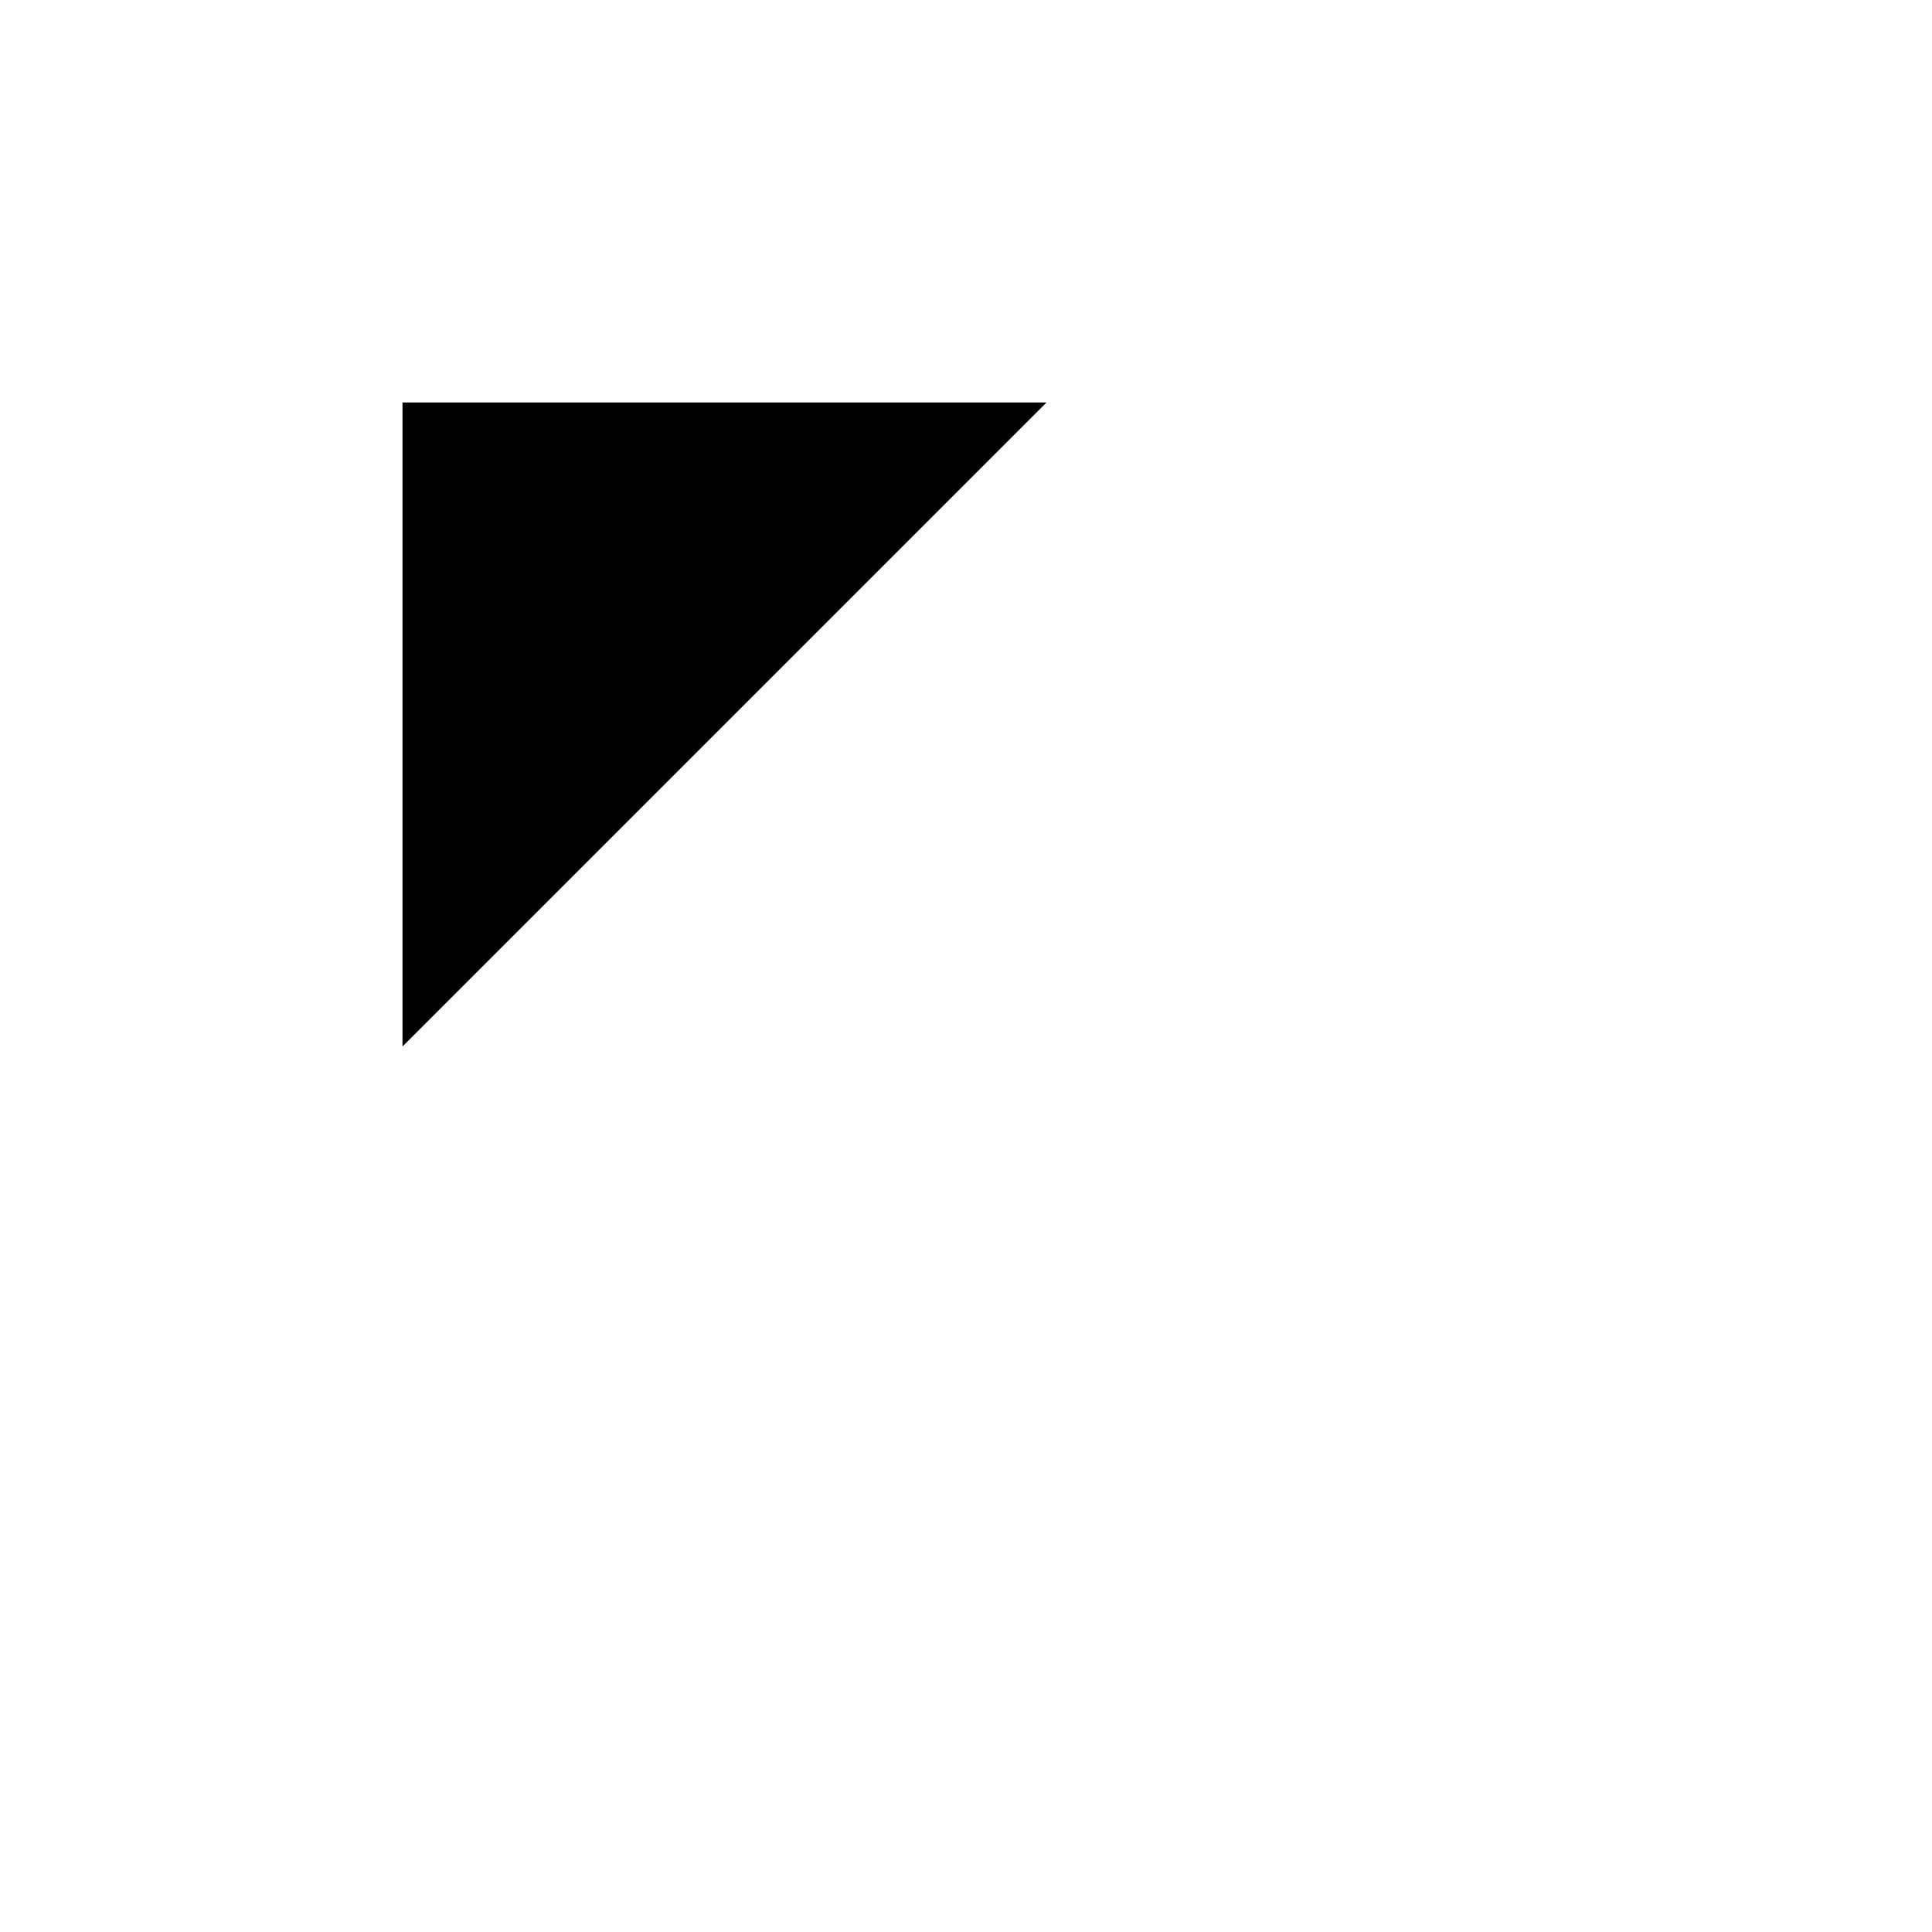
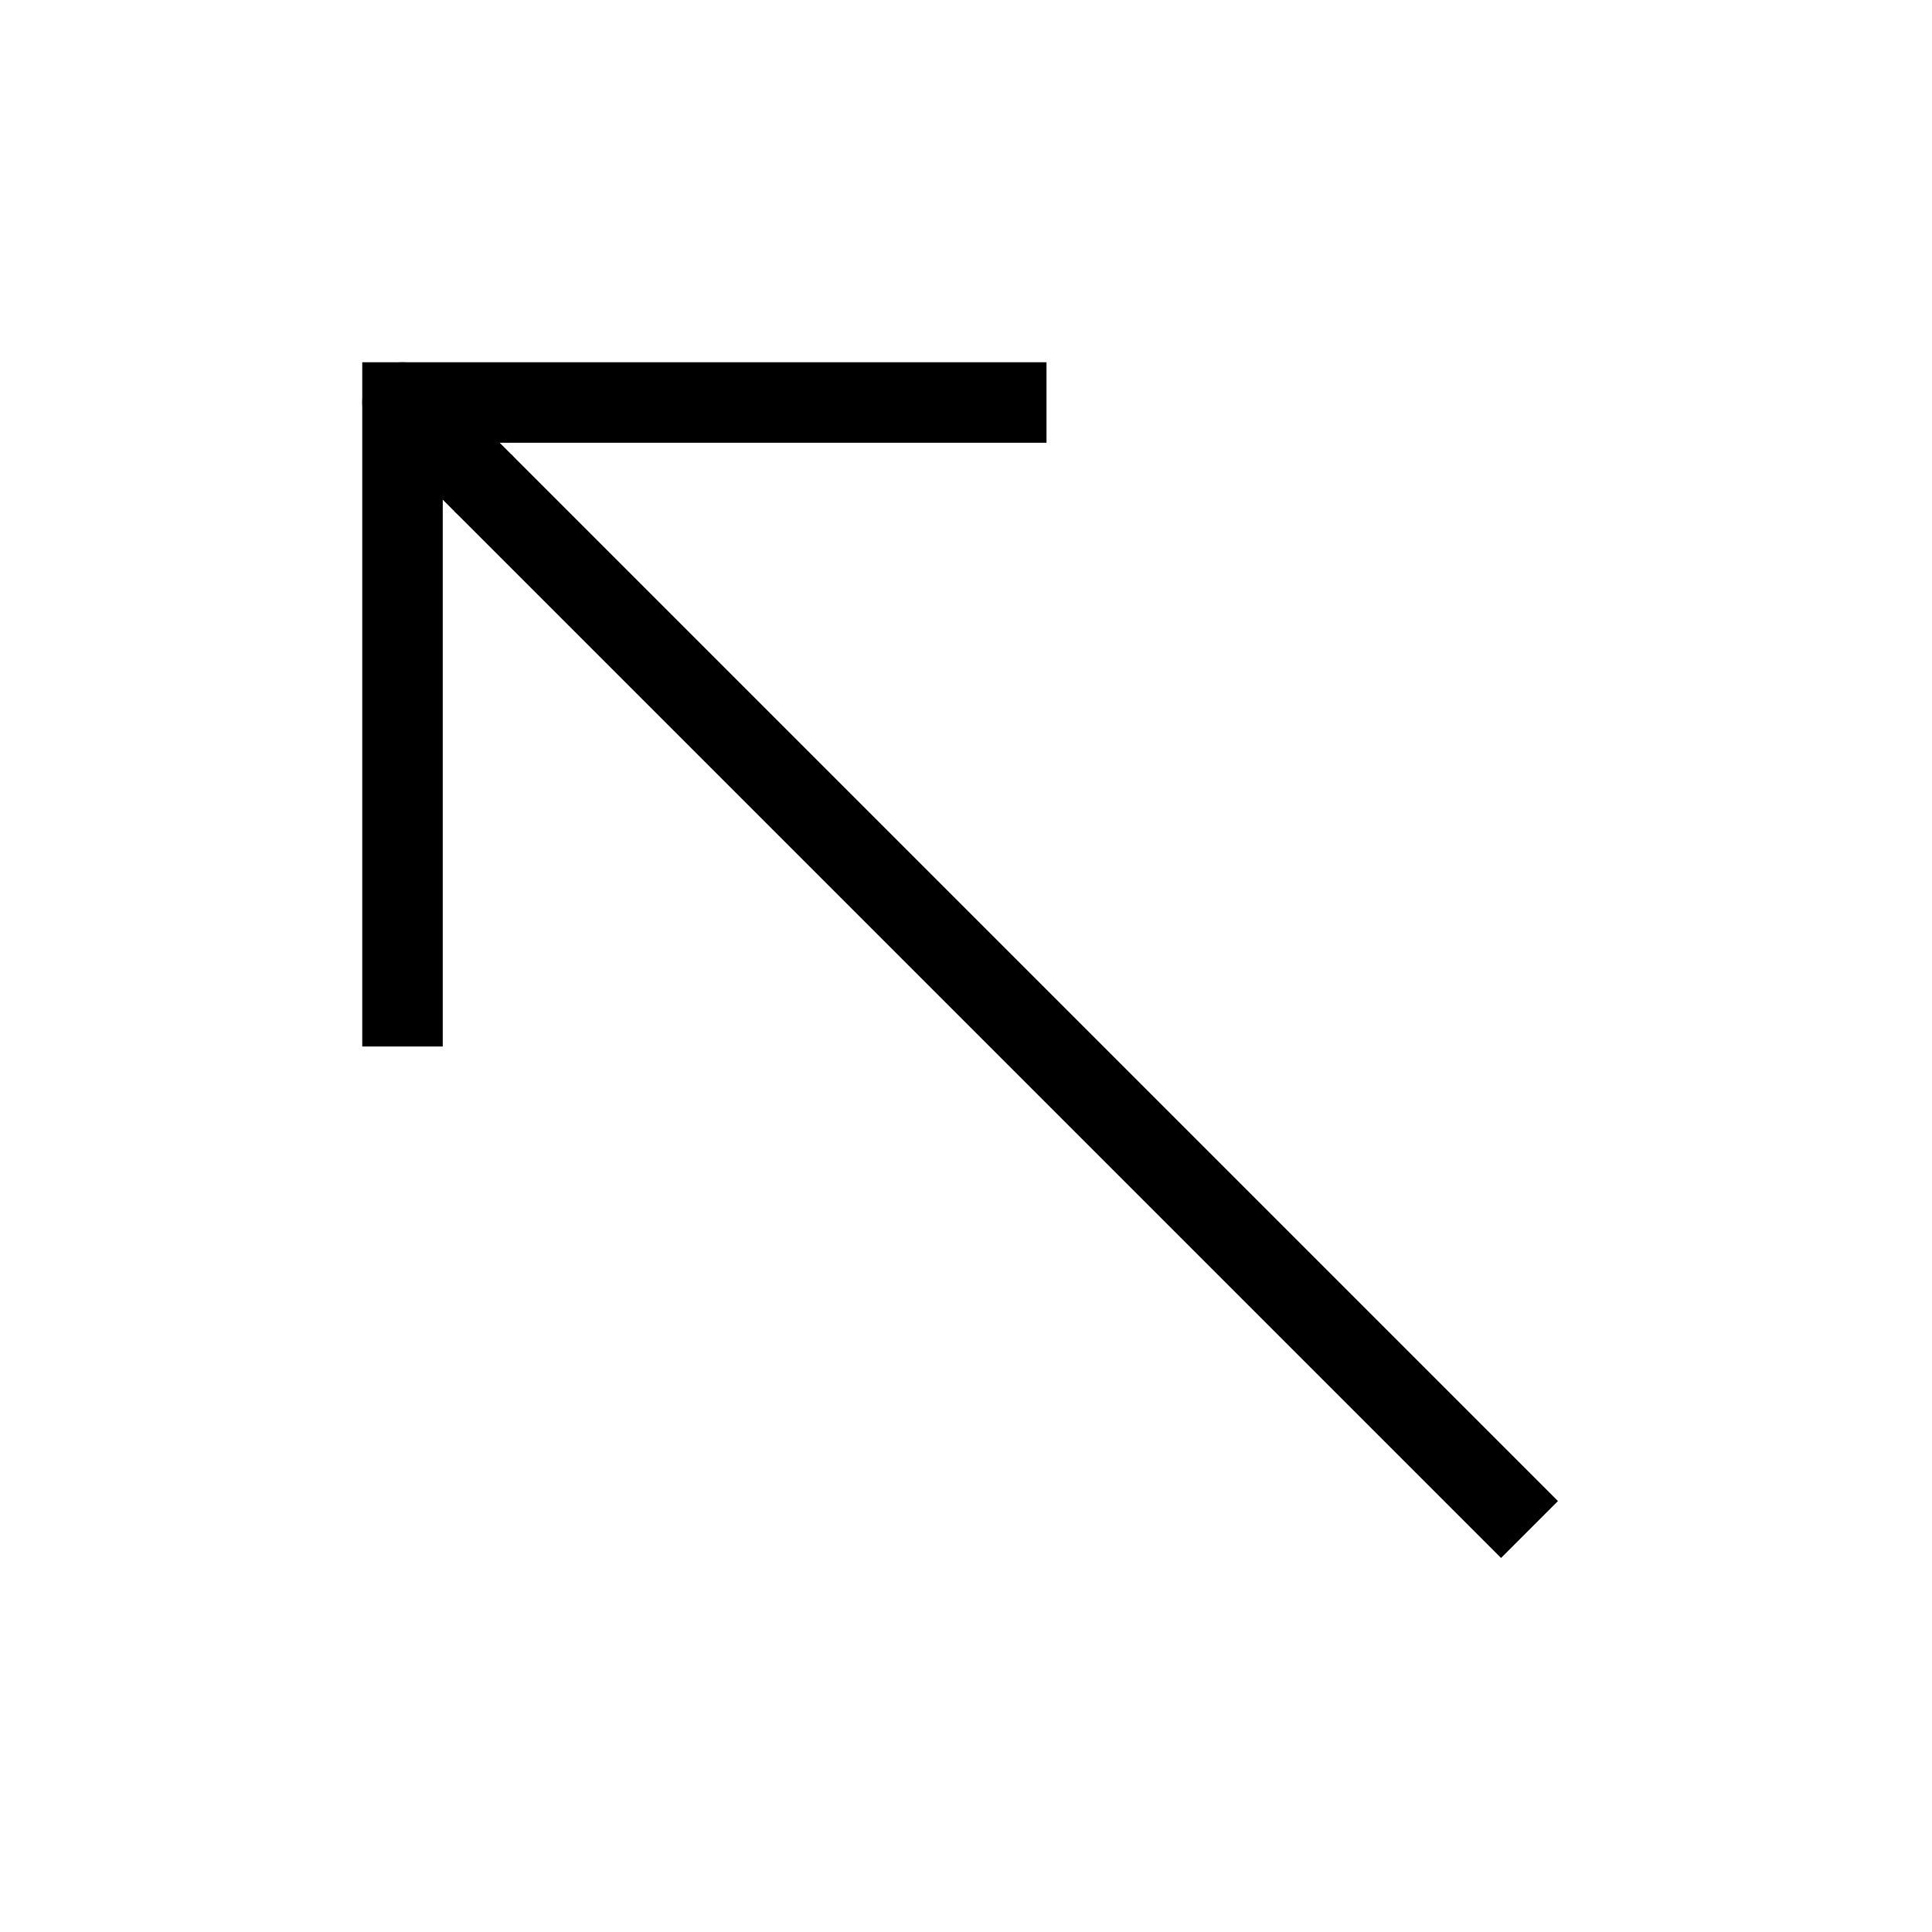
- <svg xmlns="http://www.w3.org/2000/svg" role="img" viewBox="0 0 24 24" aria-labelledby="arrowLeftTopIconTitle" fill="currentColor">
+ <svg xmlns="http://www.w3.org/2000/svg" role="img" viewBox="0 0 24 24" aria-labelledby="arrowLeftTopIconTitle" fill="none" stroke="currentColor">
  <path d="M5 13V5h8" />
  <path stroke-linecap="round" d="M5 5l1 1" />
  <path d="M6 6l13 13" />
</svg>
